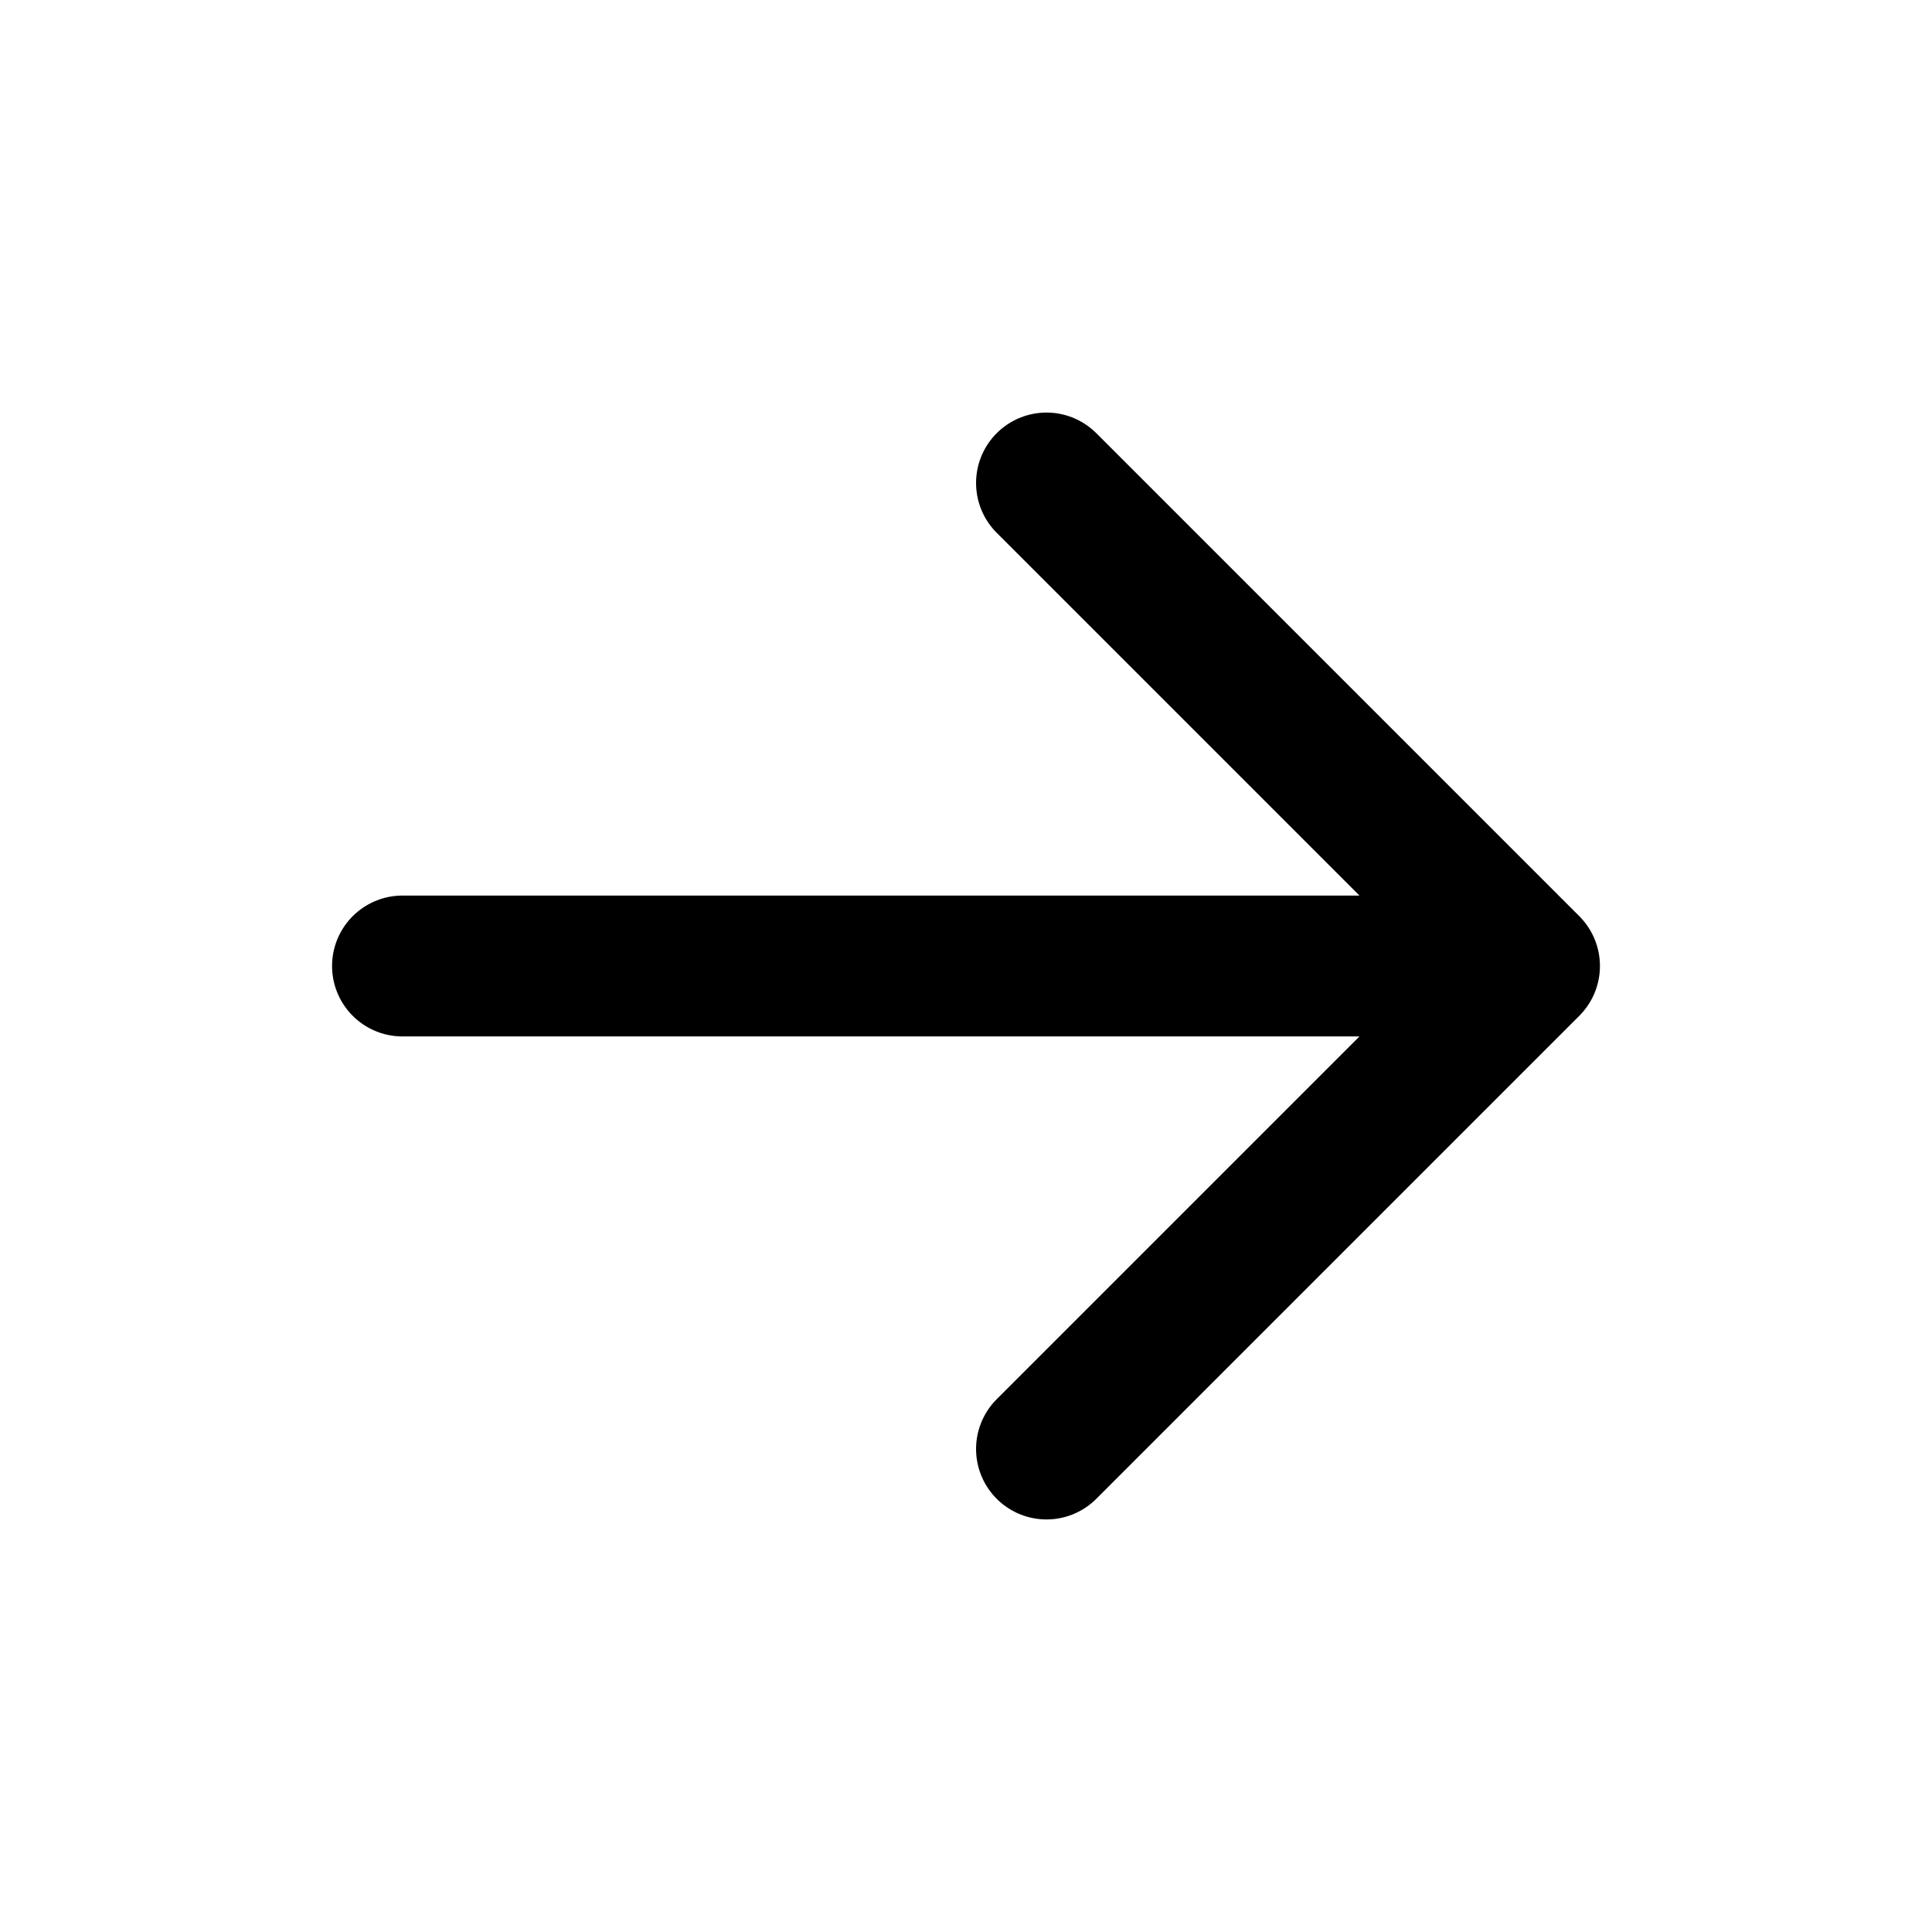
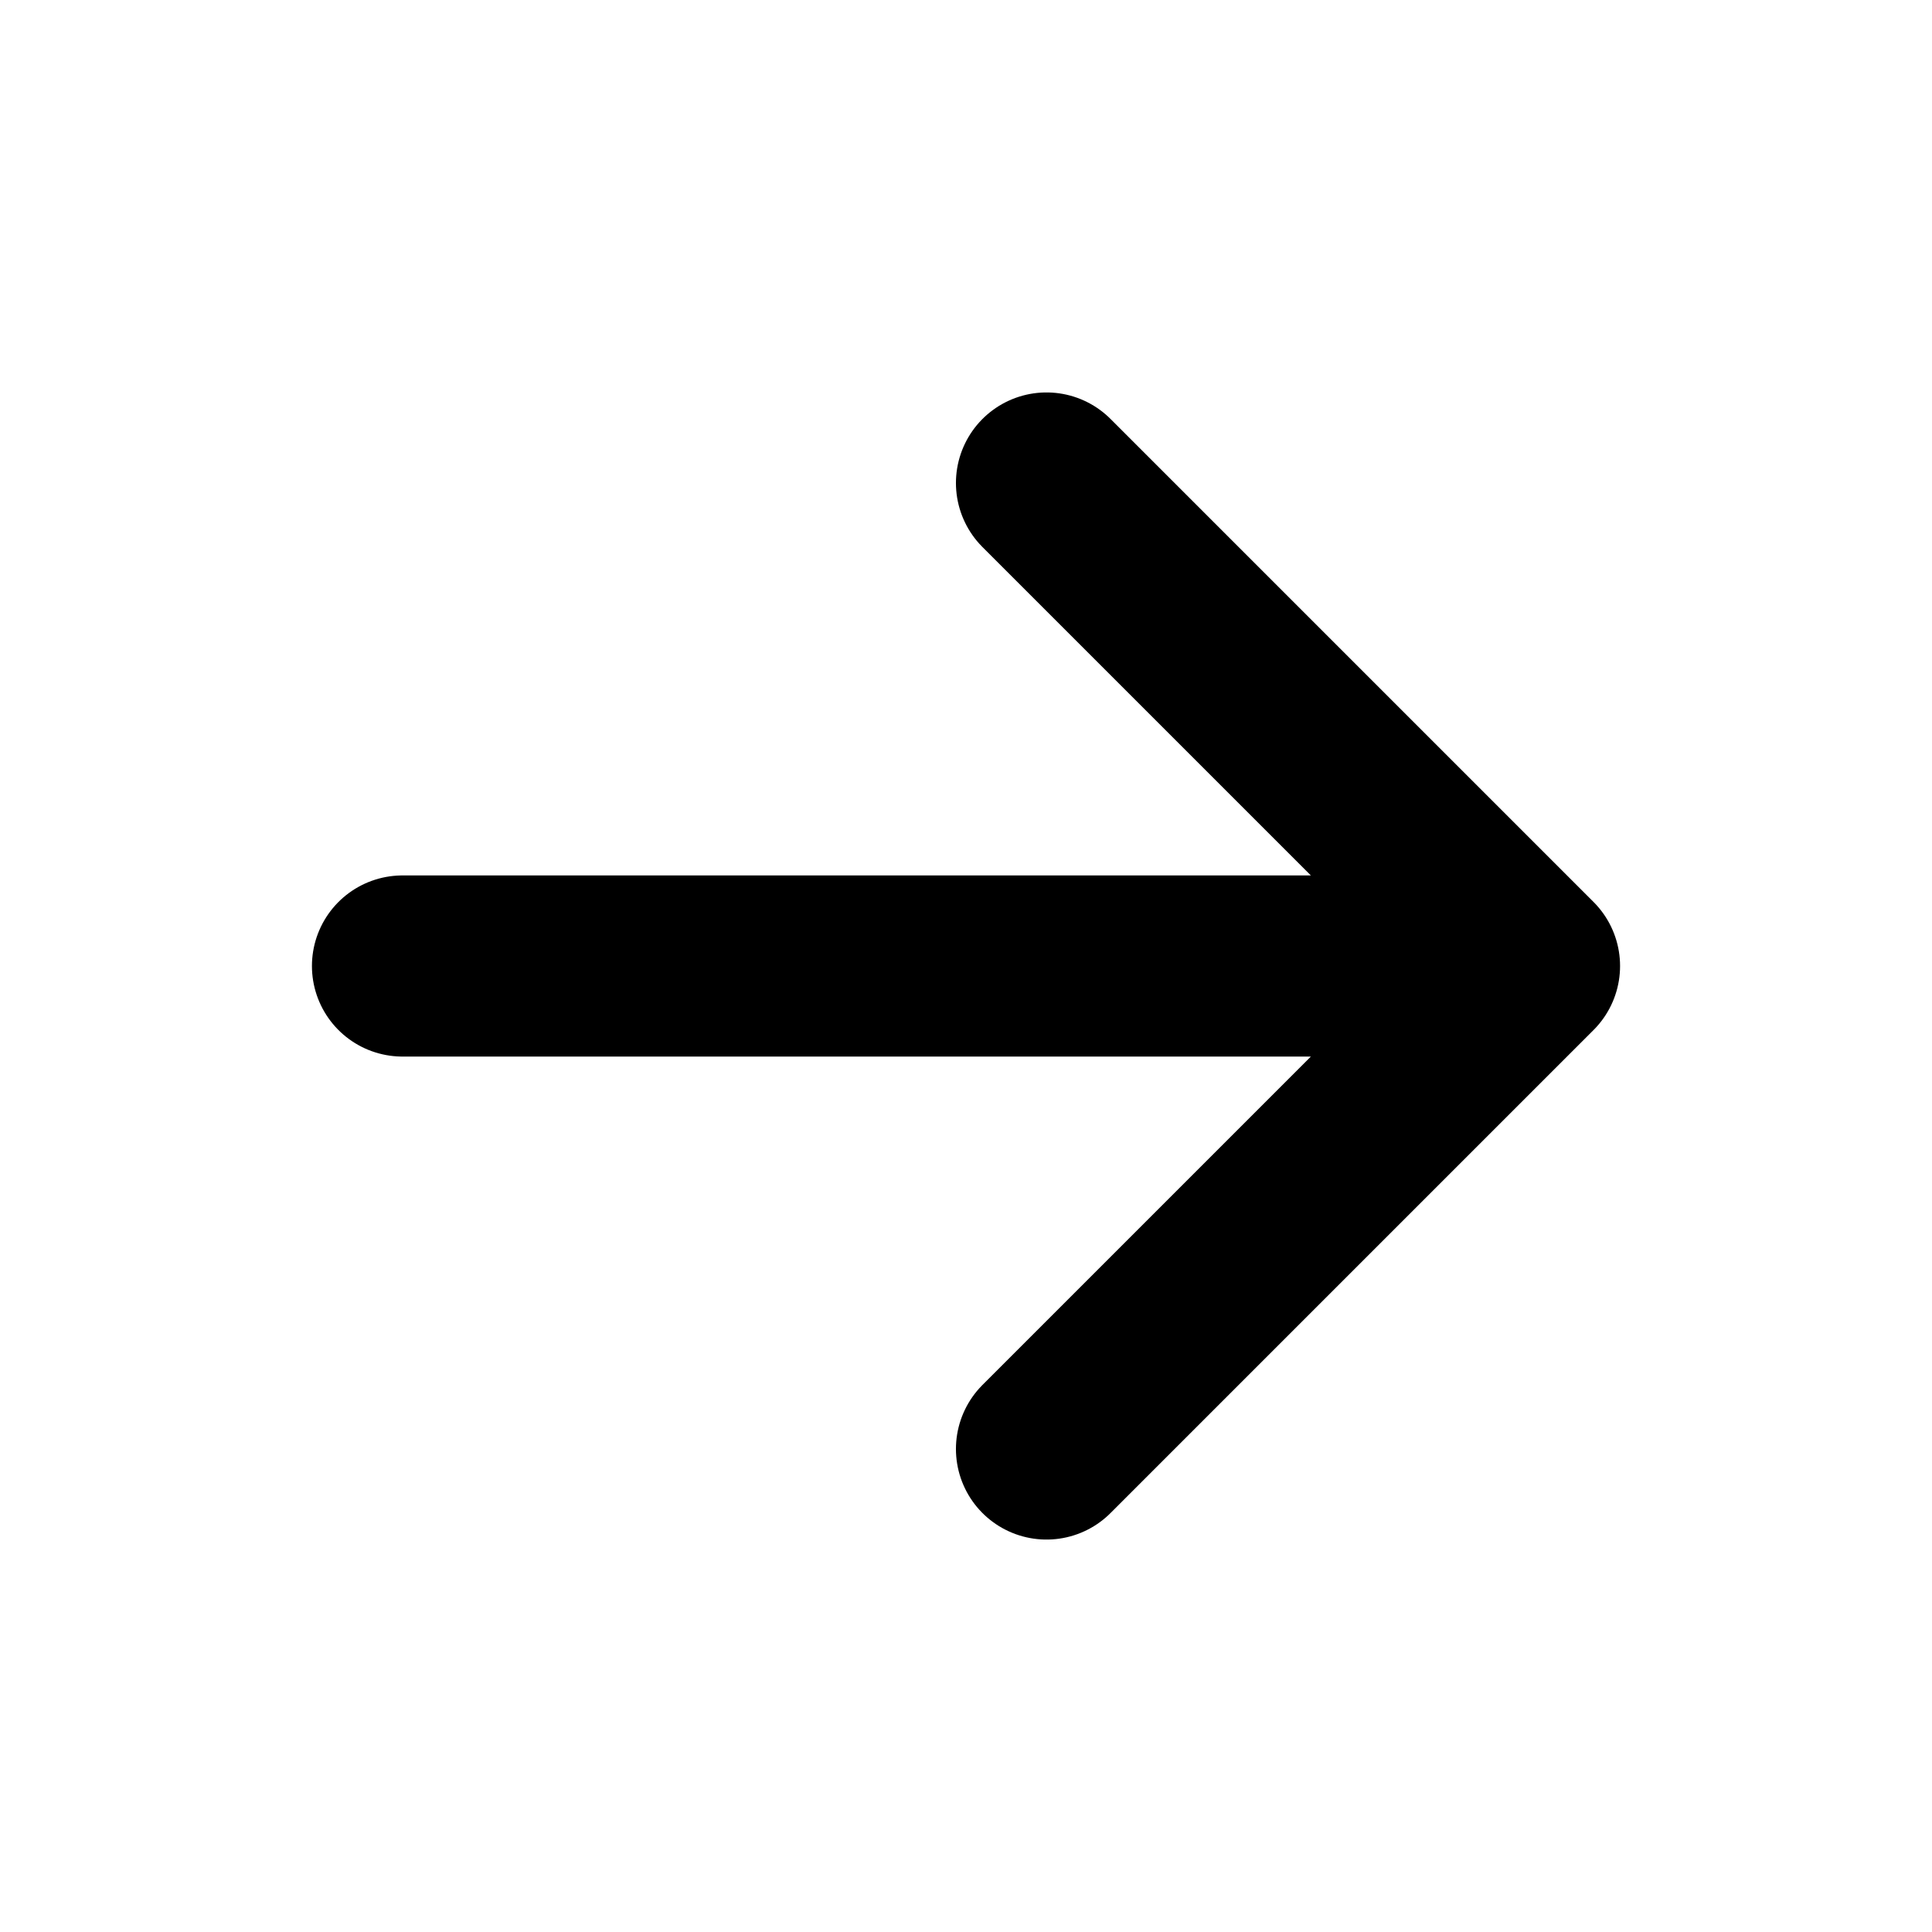
<svg xmlns="http://www.w3.org/2000/svg" viewBox="0 0 24 24" fill="none">
-   <path d="M5 12H19M13 6L19 12L13 18" stroke="currentColor" stroke-width="1.75" stroke-linecap="round" stroke-linejoin="round" />
+   <path d="M5 12H19M13 6L19 12L13 18" stroke="currentColor" stroke-width="2.25" stroke-linecap="round" stroke-linejoin="round" />
</svg>
